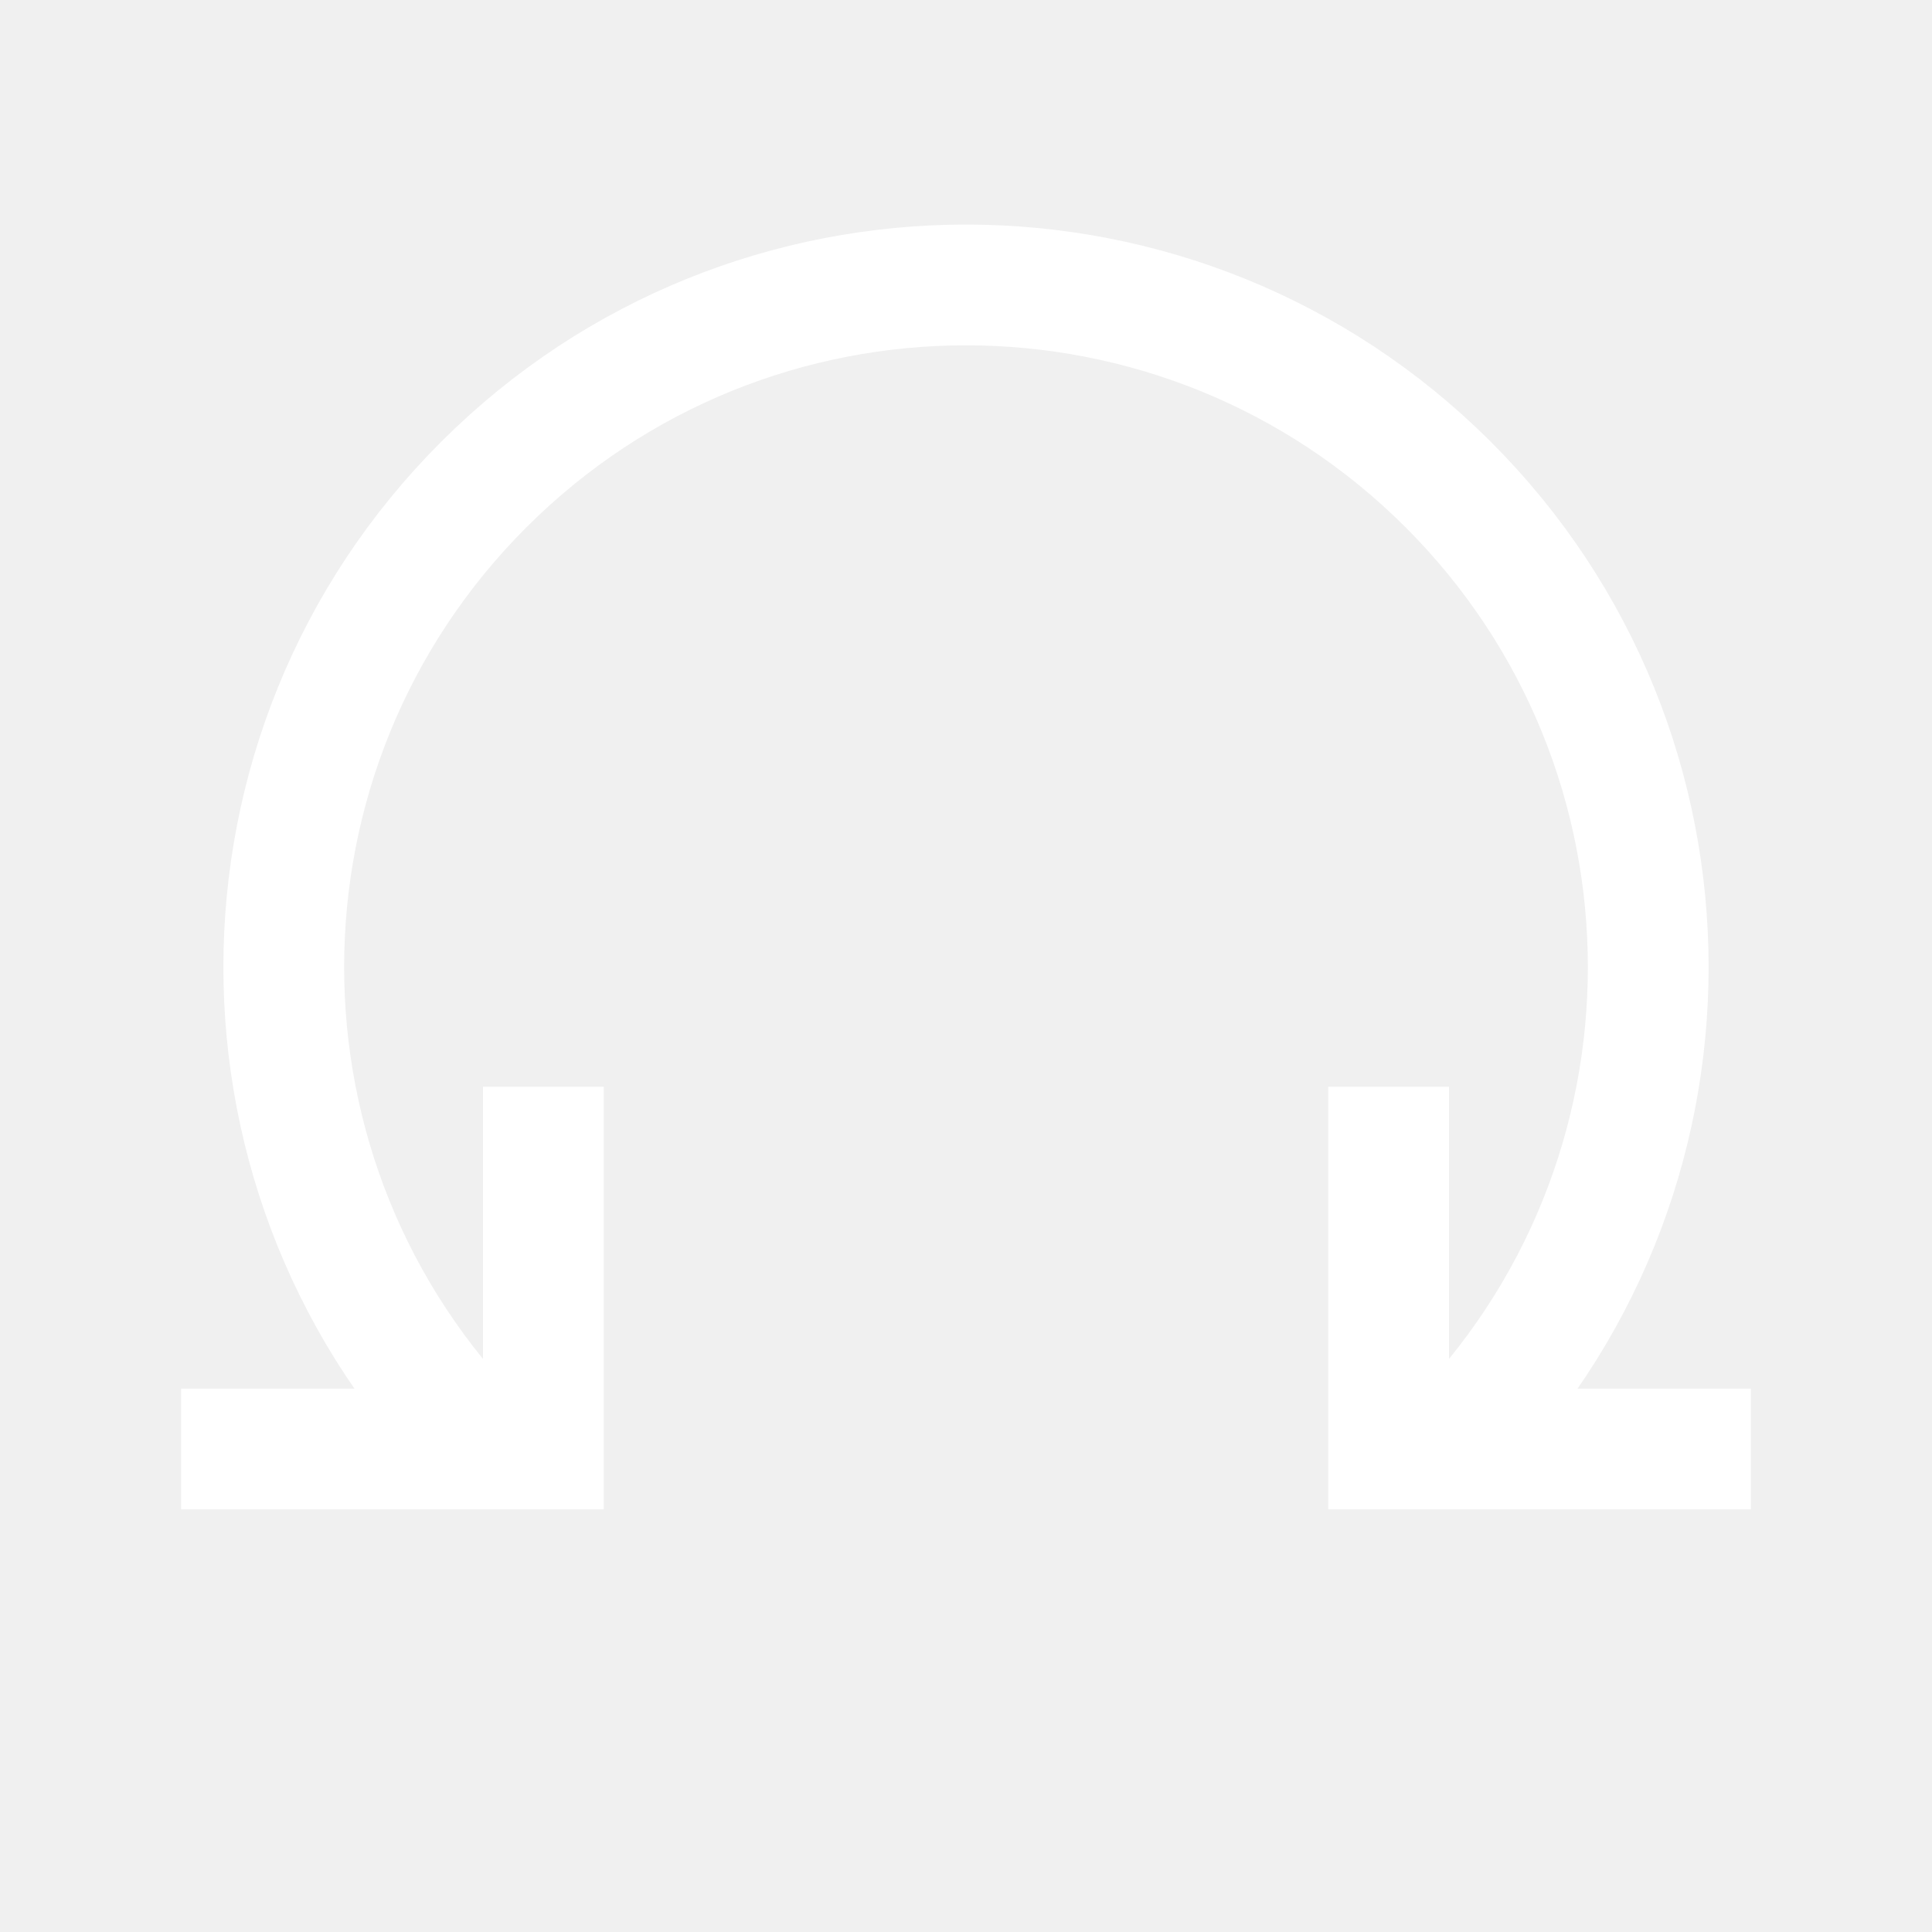
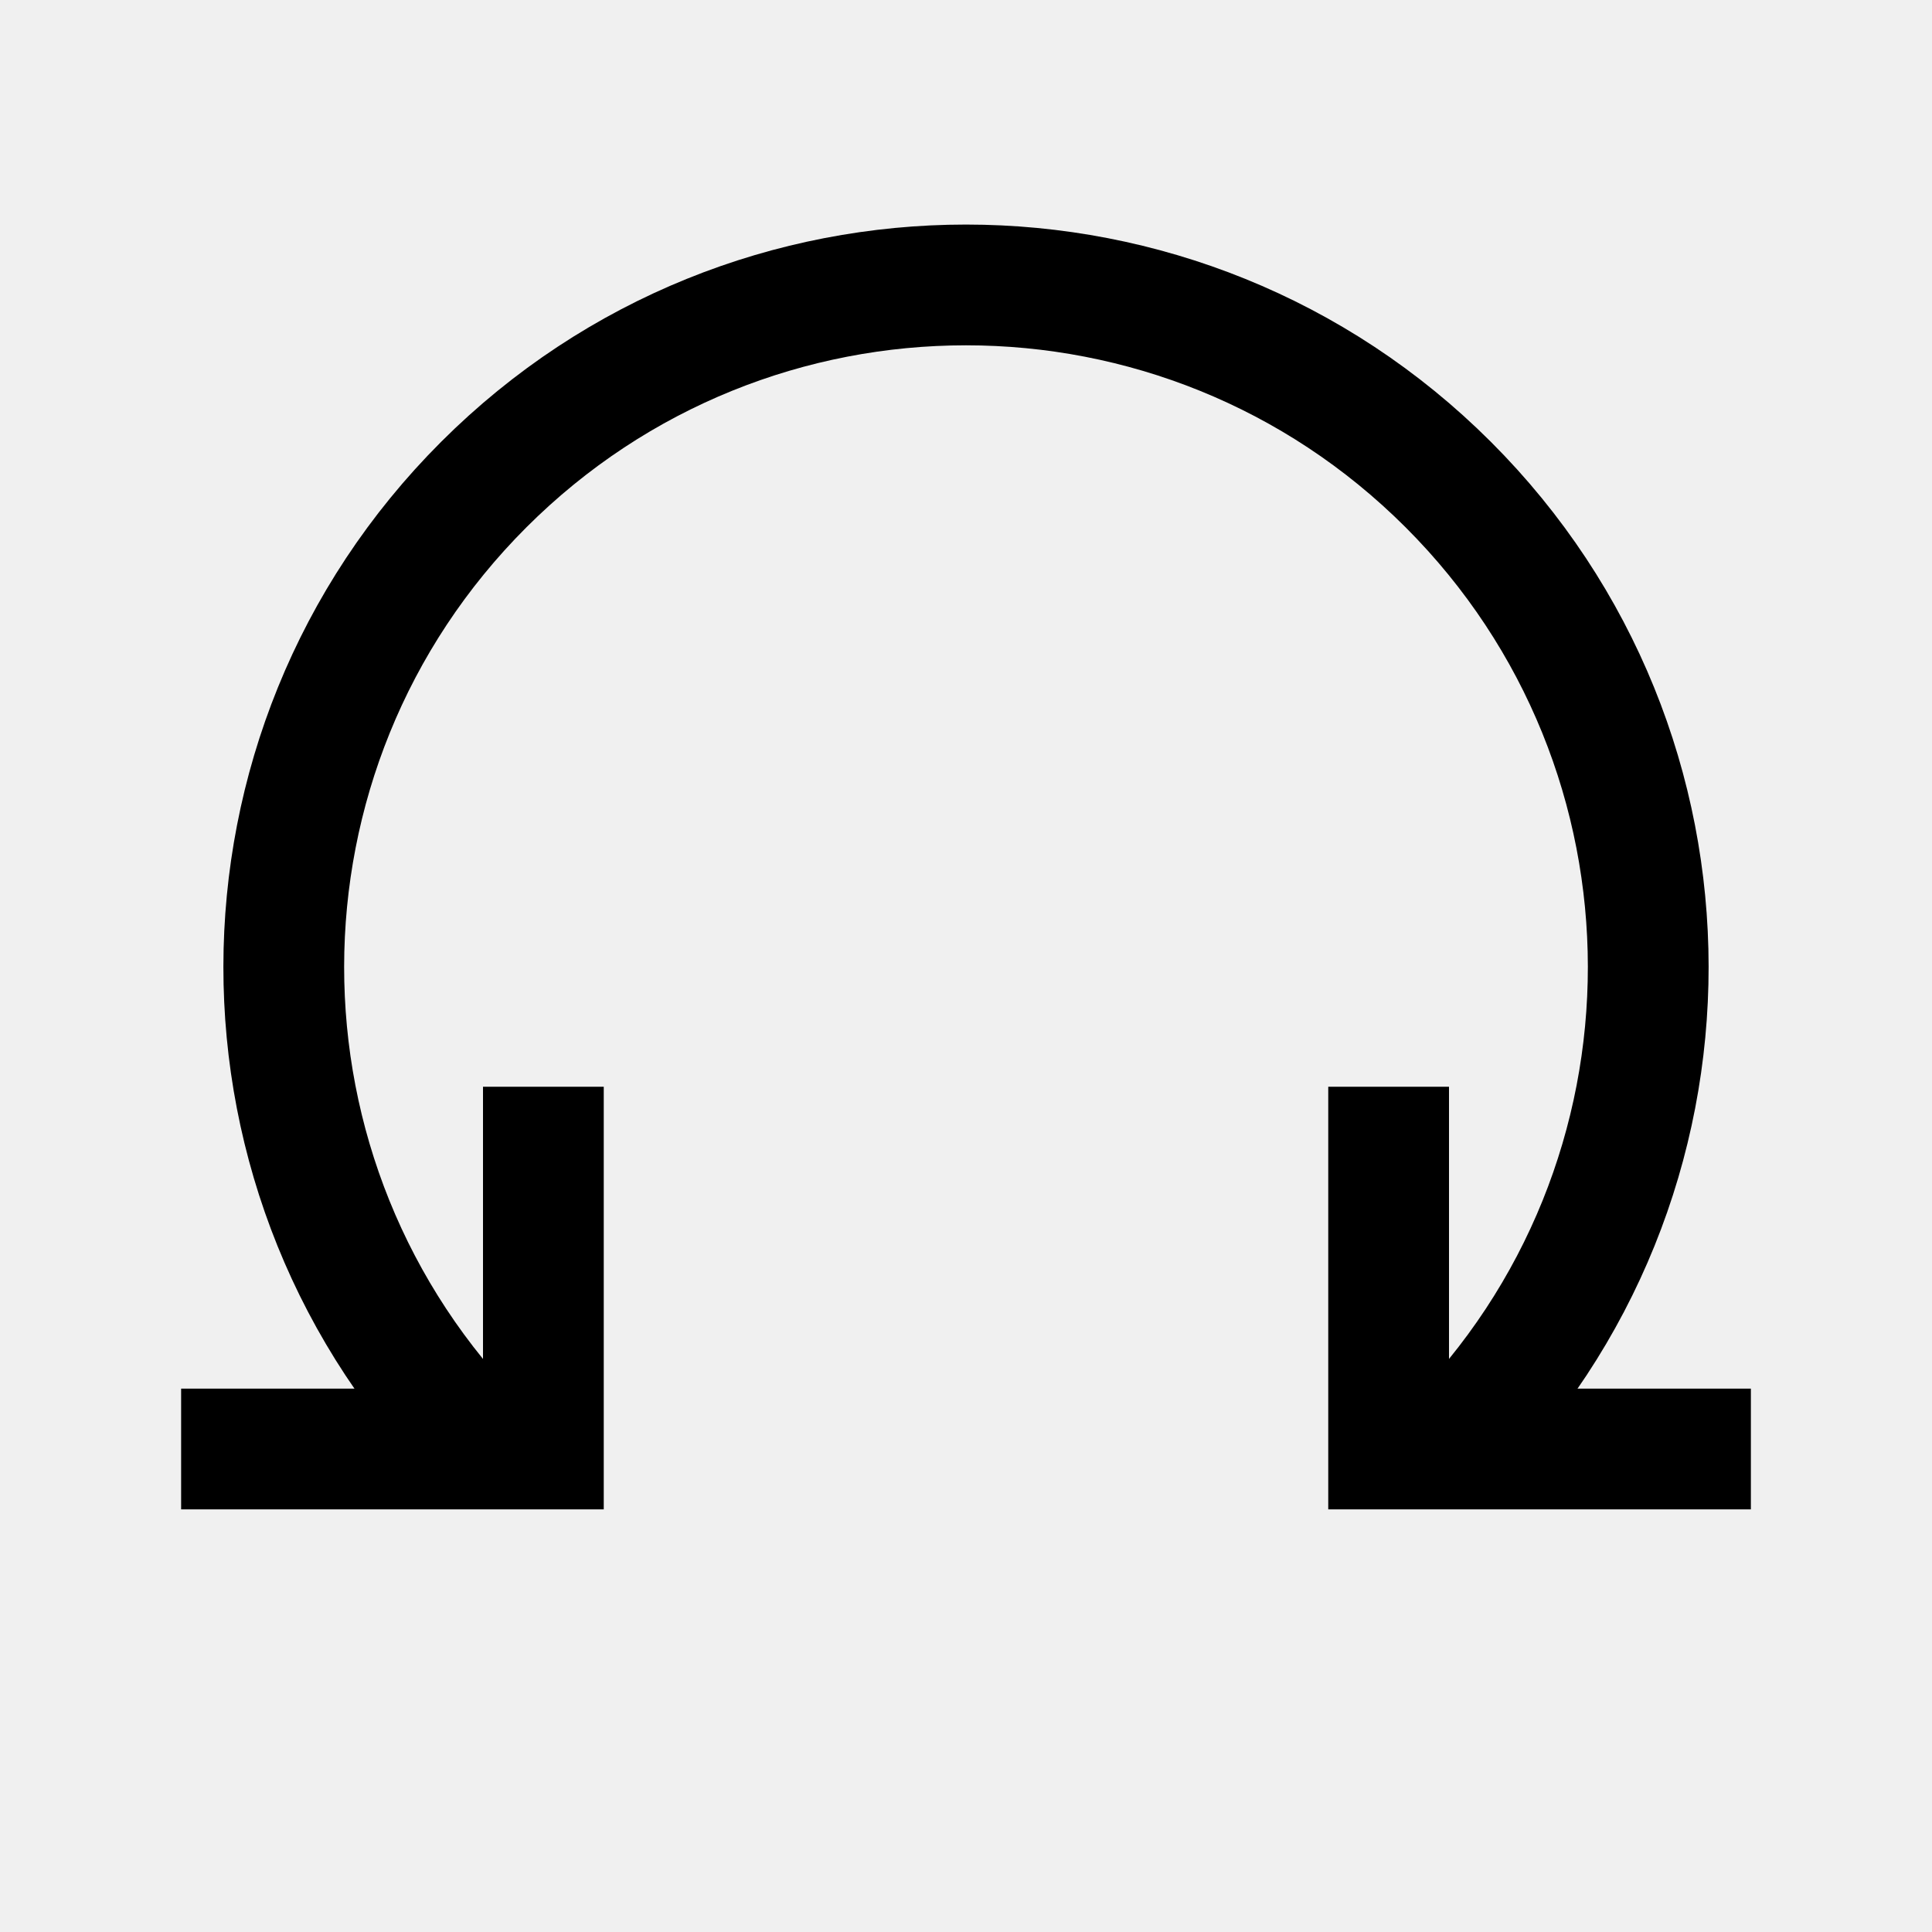
<svg xmlns="http://www.w3.org/2000/svg" height="32" viewBox="0 0 32 32" width="32">
-   <path d="M8,24 A11.3,11.3 0 1,1 24,24" stroke="white" stroke-width="2" fill="none" />
-   <path d="M9,18 L9,24 L3,24" stroke="white" stroke-width="2" fill="none" />
-   <path d="M23,18 L23,24 L29,24" stroke="white" stroke-width="2" fill="none" />
+   <path d="M8,24 A11.3,11.3 0 1,1 24,24" stroke="black" stroke-width="2" fill="none" />
+   <path d="M9,18 L9,24 L3,24" stroke="black" stroke-width="2" fill="none" />
+   <path d="M23,18 L23,24 L29,24" stroke="black" stroke-width="2" fill="none" />
</svg>
